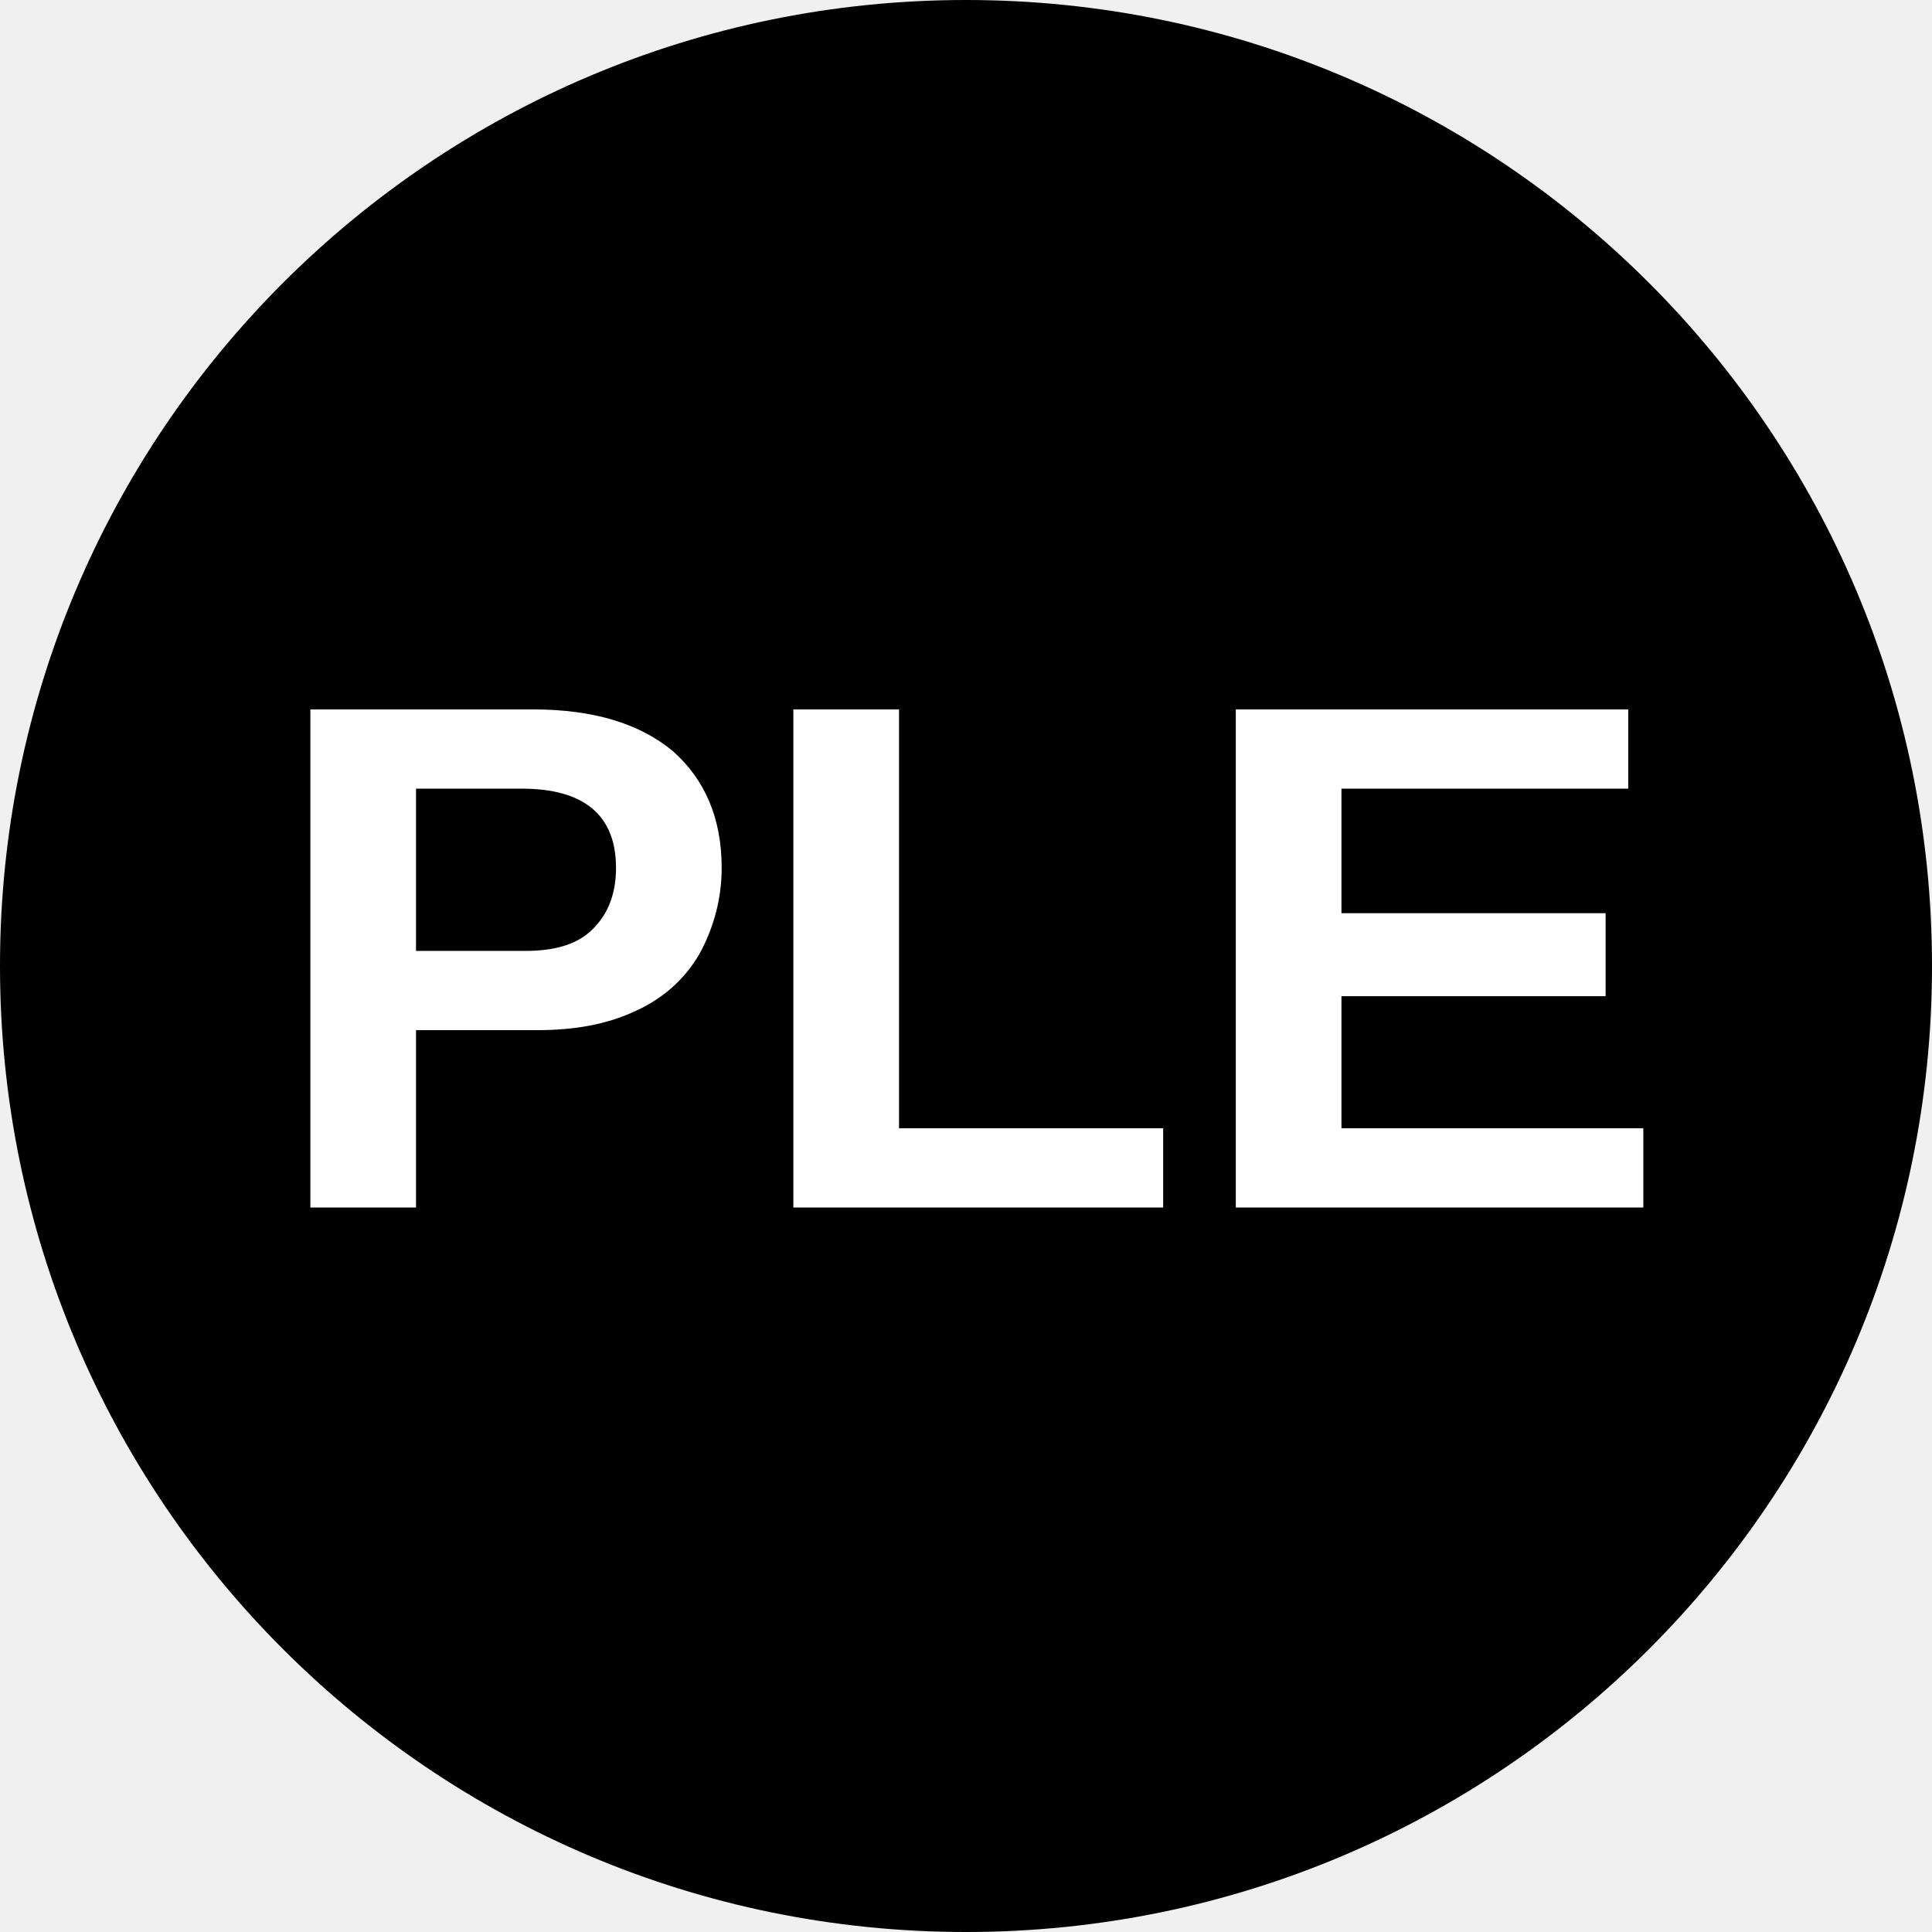
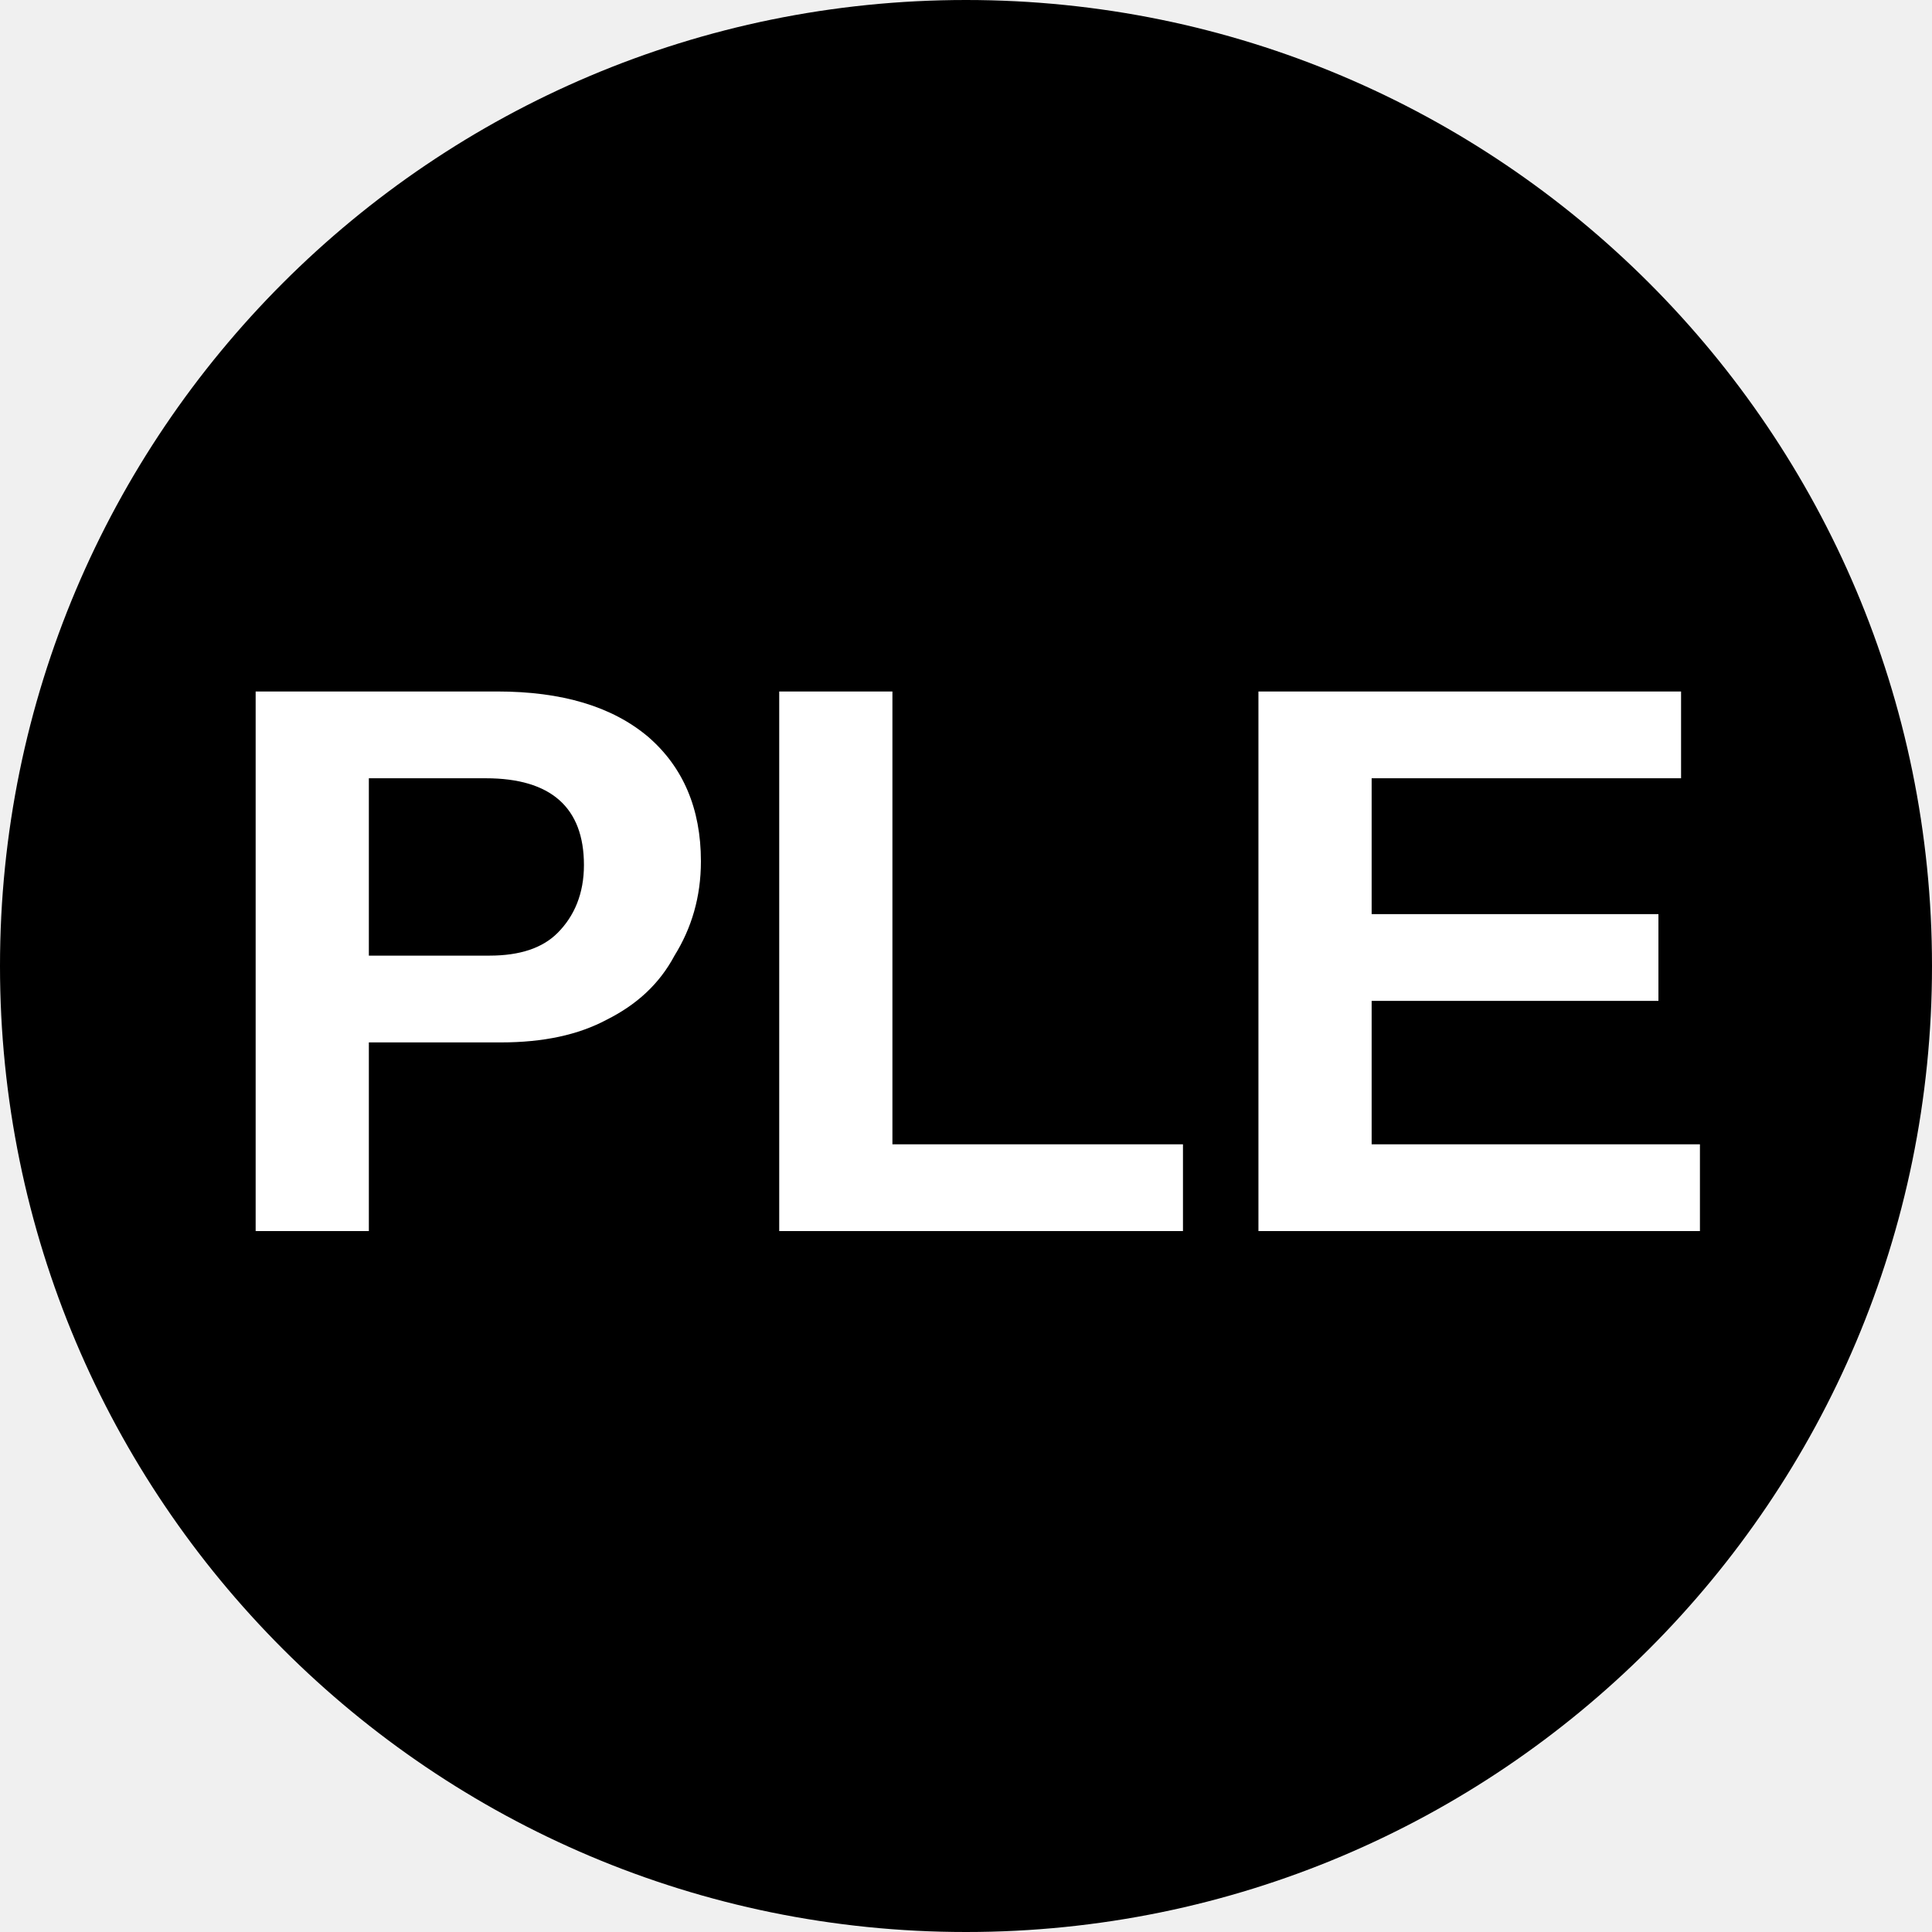
<svg xmlns="http://www.w3.org/2000/svg" viewBox="0 0 8 8">
  <circle cx="4" cy="4" r="4" fill="black" />
-   <text x="4" y="5" text-anchor="middle" font-weight="700" font-size="3" font-family="Arial" fill="#ffffff">PLE</text>
+   <text x="4" y="5.1" text-anchor="middle" font-weight="700" font-size="3.25" textLength="7.2" lengthAdjust="spacingAndGlyphs" font-family="Arial" fill="#fff">PLE</text>
</svg>
